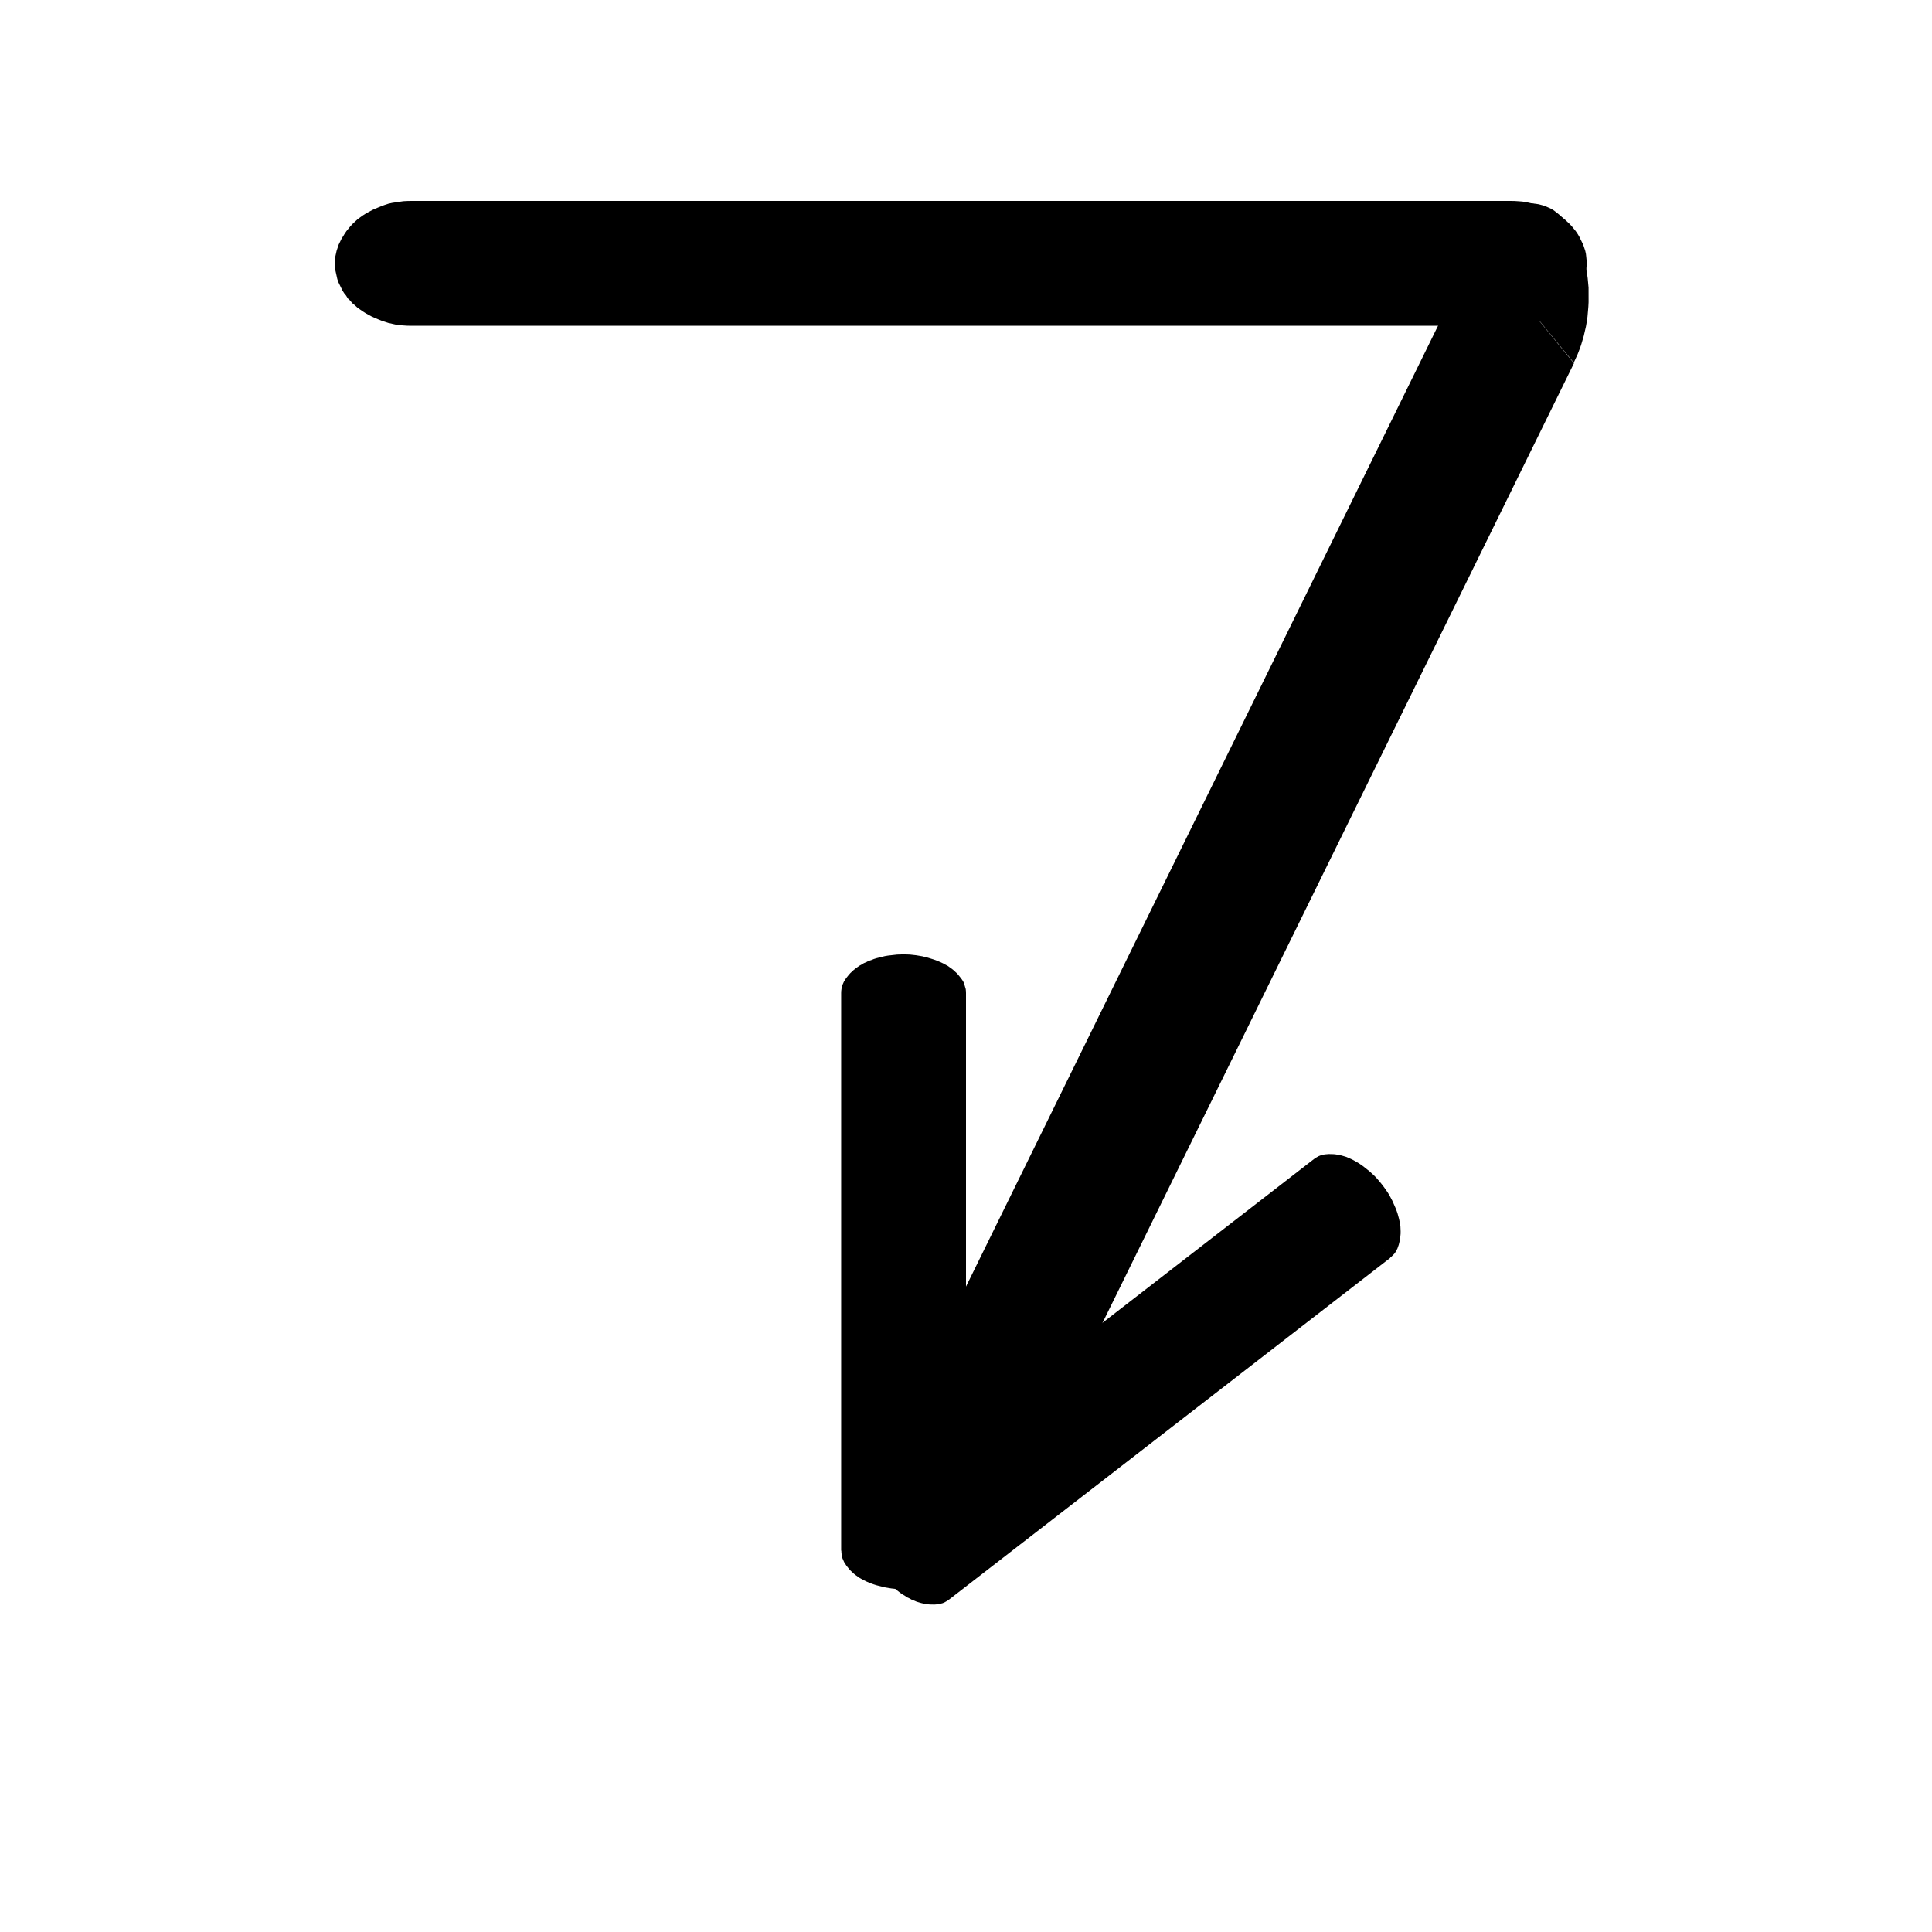
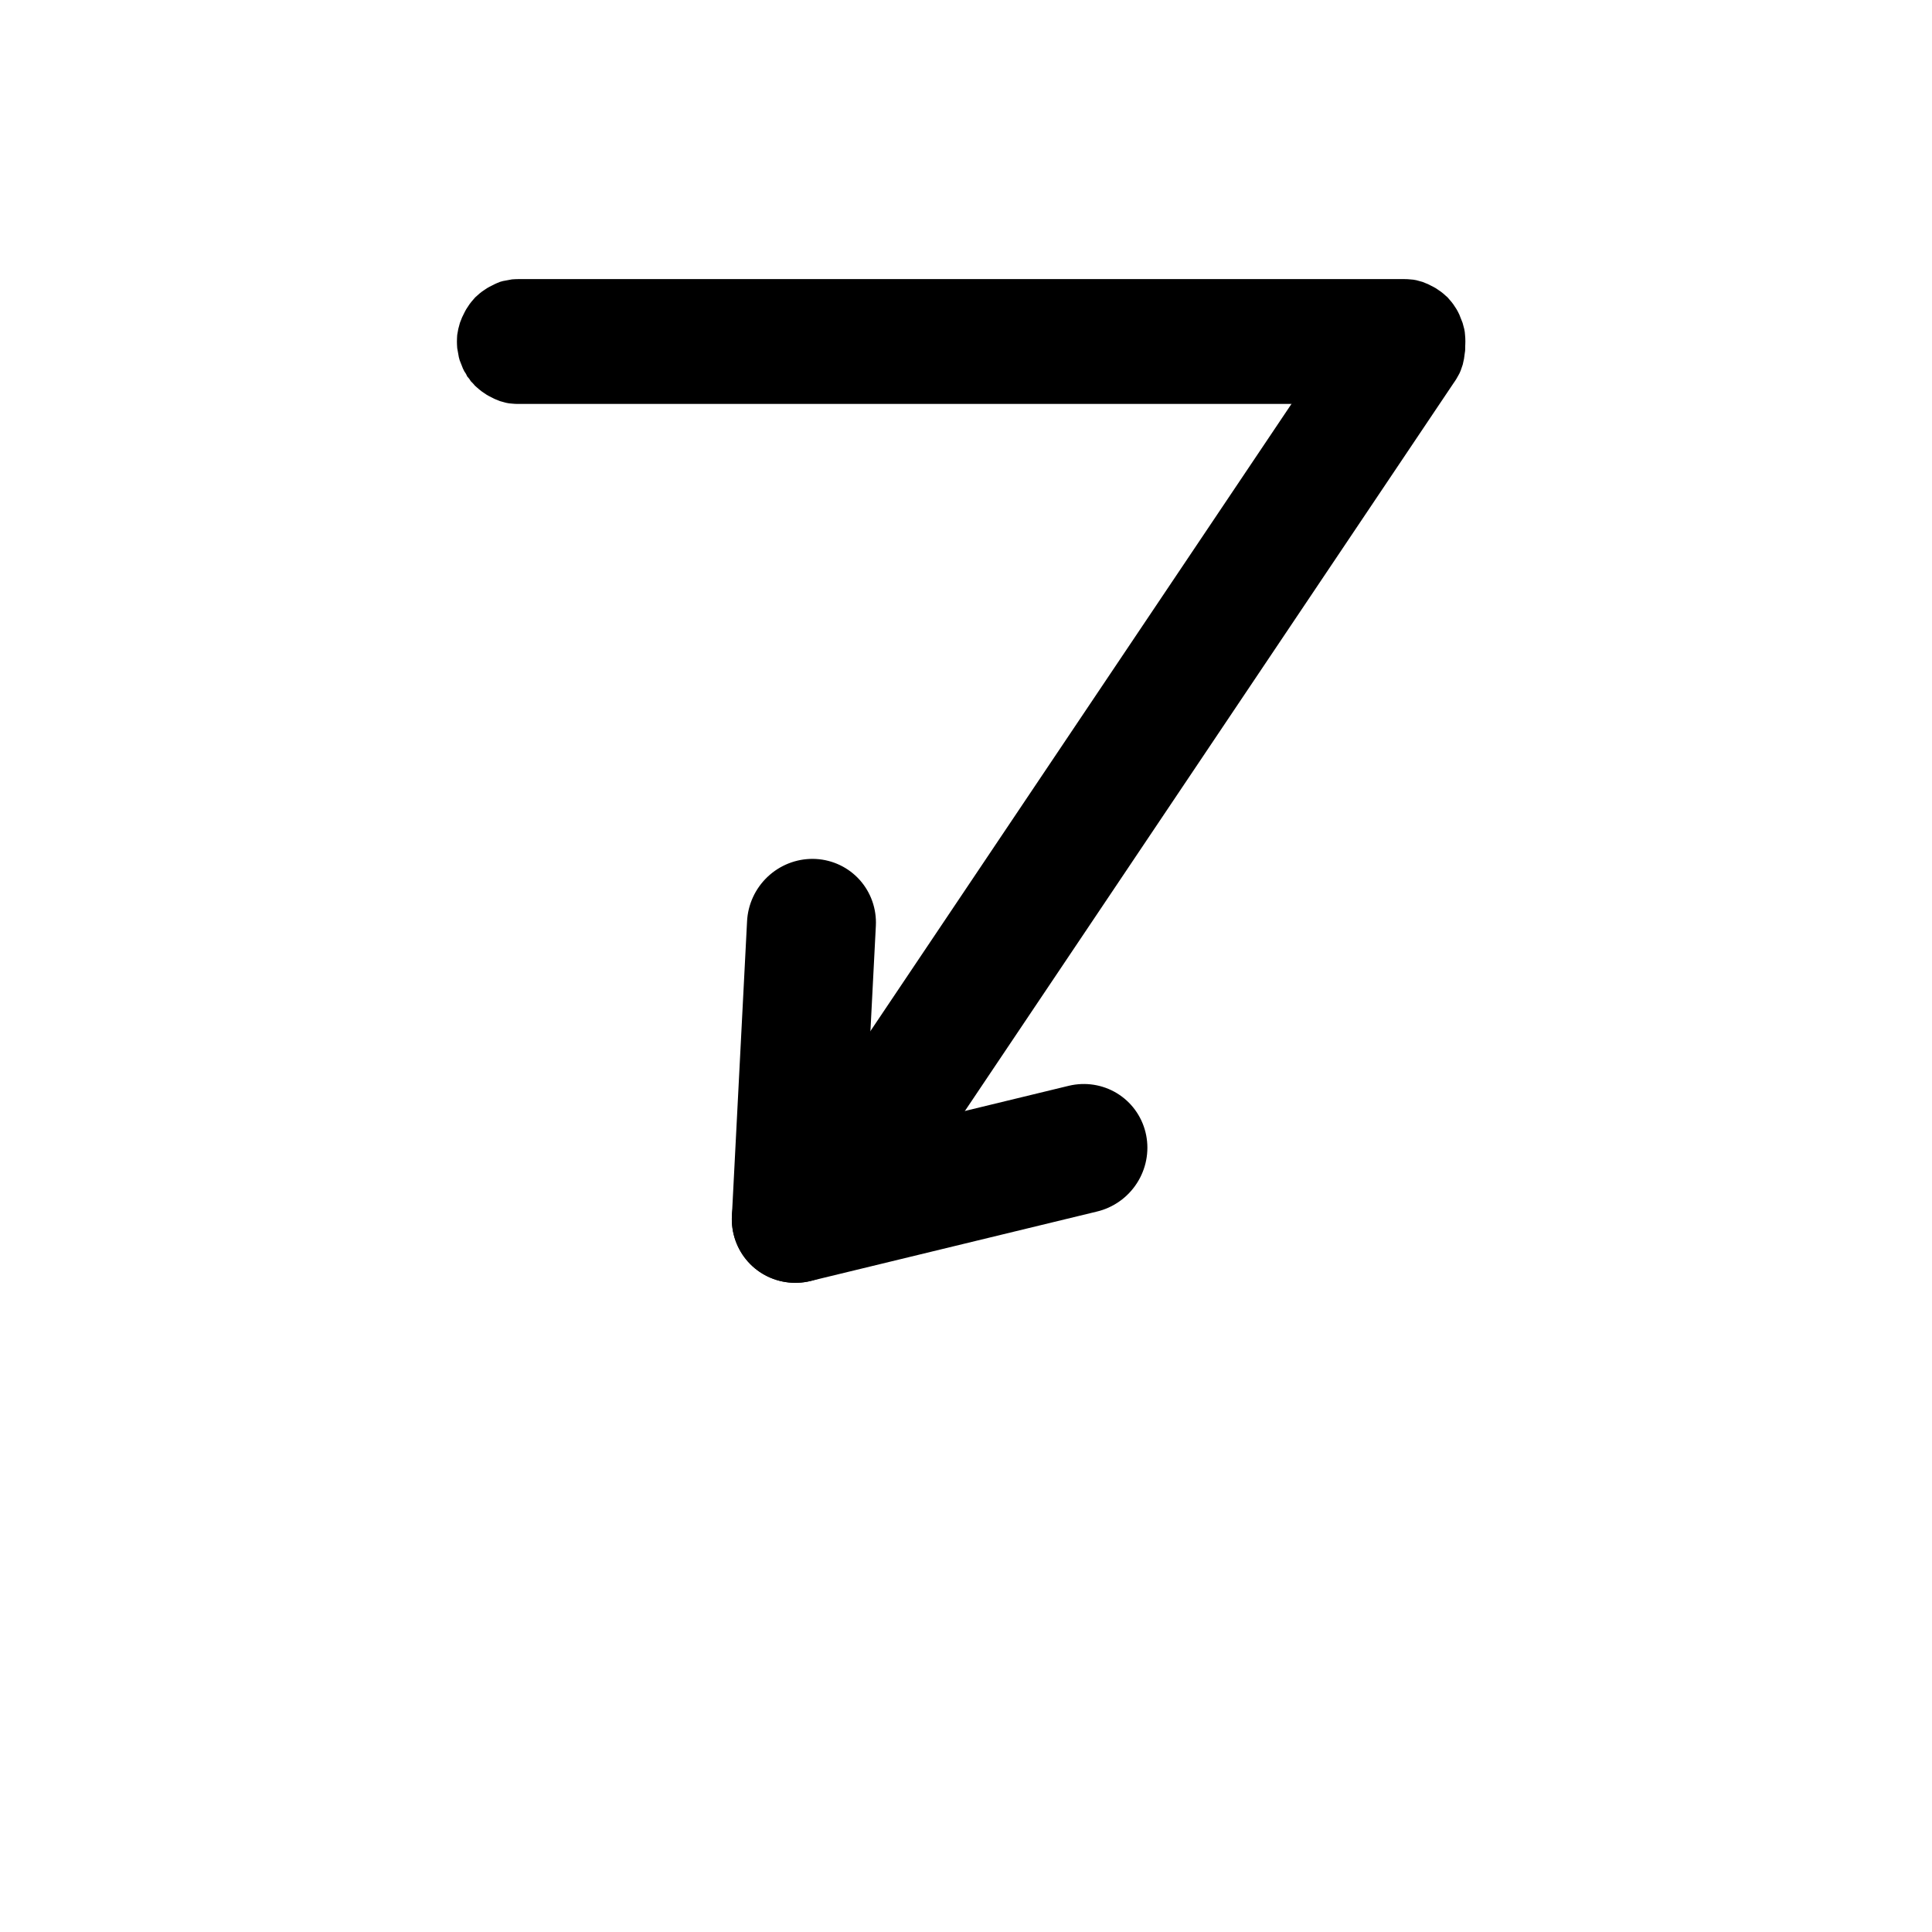
<svg xmlns="http://www.w3.org/2000/svg" width="1000" height="1000" id="svg4152" version="1.1" viewBox="0 0 1000 1000">
  <defs id="defs5498">
    <marker style="overflow:visible" id="marker4233" refX="0" refY="0" orient="auto">
      <path transform="scale(0.8)" style="fill:#000000;fill-opacity:1;fill-rule:evenodd;stroke:#000000;stroke-width:1pt;stroke-opacity:1" d="M 5.77,0 -2.88,5 V -5 Z" id="path4235" />
    </marker>
    <marker style="overflow:visible" id="marker4755" refX="0" refY="0" orient="auto">
      <path transform="scale(0.8)" style="fill:#000000;fill-opacity:1;fill-rule:evenodd;stroke:#000000;stroke-width:1pt;stroke-opacity:1" d="M 5.77,0 -2.88,5 V -5 Z" id="path4757" />
    </marker>
    <marker orient="auto" refY="0" refX="0" id="Arrow1Lend" style="overflow:visible">
      <path id="path4164" d="M 0,0 5,-5 -12.5,0 5,5 Z" style="fill:#000000;fill-opacity:1;fill-rule:evenodd;stroke:#000000;stroke-width:1pt;stroke-opacity:1" transform="matrix(-0.8,0,0,-0.8,-10,0)" />
    </marker>
    <marker orient="auto" refY="0" refX="0" id="Arrow2Lend" style="overflow:visible">
      <path id="path4182" style="fill:#000000;fill-opacity:1;fill-rule:evenodd;stroke:#000000;stroke-width:0.625;stroke-linejoin:round;stroke-opacity:1" d="M 8.719,4.034 -2.207,0.016 8.719,-4.002 c -1.745,2.372 -1.735,5.617 -6e-7,8.035 z" transform="matrix(-1.1,0,0,-1.1,-1.1,0)" />
    </marker>
  </defs>
-   <g id="g13585" transform="matrix(-0.6827375,0.8232147,0.8109285,0.6725478,-170.9583,-220.9844)" />
-   <g style="clip-rule:evenodd;fill-rule:evenodd;paint-order:markers fill stroke;image-rendering:optimizeQuality;shape-rendering:geometricPrecision;text-rendering:geometricPrecision" id="g12983" transform="matrix(125.3078,116.2164,-99.81876,158.1559,373.7627,-290.2937)">
-     <path id="path12985" d="m 3.294,0.218 -0.001,-0.013 -6.485e-4,-0.012 -8.29e-5,-0.012 4.819e-4,-0.012 0.001,-0.012 0.002,-0.011 0.002,-0.011 0.003,-0.011 0.003,-0.01 0.004,-0.01 0.004,-0.01 0.005,-0.009 0.005,-0.009 0.005,-0.008 0.006,-0.008 0.006,-0.008 0.007,-0.007 0.007,-0.007 0.008,-0.006 0.008,-0.006 0.008,-0.005 0.009,-0.005 0.009,-0.004 0.009,-0.004 0.01,-0.003 0.01,-0.003 0.01,-0.002 0.01,-0.001 0.011,-7.24542e-4 0.011,-1.2751e-4 0.011,5.2613334e-4 0.011,0.001 0.011,0.002 0.011,0.002 0.011,0.003 0.011,0.004 0.011,0.004 0.011,0.005 0.011,0.005 0.011,0.006 0.01,0.006 0.01,0.007 0.01,0.007 0.01,0.008 0.01,0.008 0.009,0.008 0.009,0.009 0.009,0.009 0.008,0.01 0.008,0.01 0.008,0.01 0.007,0.01 0.007,0.011 0.007,0.011 0.006,0.011 0.006,0.012 0.005,0.012 0.005,0.012 0.004,0.012 0.004,0.012 0.003,0.012 0.003,0.013 0.002,0.013 0.002,0.013 L 3.294,0.218 Z M 4.17,3.83 3.725,3.772 3.294,0.218 3.739,0.276 Z m 0,0 0.001,0.013 6.485e-4,0.012 8.29e-5,0.012 -4.819e-4,0.012 -0.001,0.012 -0.002,0.011 -0.002,0.011 -0.003,0.011 -0.003,0.01 -0.004,0.01 -0.004,0.01 -0.005,0.009 -0.005,0.009 -0.005,0.008 -0.006,0.008 -0.006,0.008 -0.007,0.007 -0.007,0.007 -0.008,0.006 -0.008,0.006 -0.008,0.005 -0.009,0.005 -0.009,0.004 -0.009,0.004 -0.01,0.003 -0.01,0.003 -0.01,0.002 -0.01,0.001 -0.011,7.263e-4 -0.011,1.327e-4 -0.011,-5.262e-4 -0.011,-0.001 -0.011,-0.002 -0.011,-0.002 -0.011,-0.003 -0.011,-0.004 -0.011,-0.004 -0.011,-0.005 -0.011,-0.005 -0.011,-0.006 -0.01,-0.006 -0.01,-0.007 -0.01,-0.007 -0.01,-0.008 -0.01,-0.008 -0.009,-0.008 -0.009,-0.009 -0.009,-0.009 -0.008,-0.01 -0.008,-0.01 -0.008,-0.01 -0.007,-0.01 -0.007,-0.011 -0.007,-0.011 -0.006,-0.011 -0.006,-0.011 -0.005,-0.012 -0.005,-0.012 -0.004,-0.012 -0.004,-0.012 -0.003,-0.012 -0.003,-0.013 -0.002,-0.013 -0.002,-0.013 0.445,0.058 z" class="fil0" style="stroke-width:1.031;paint-order:markers fill stroke" />
+   <g id="g13585" transform="matrix(-0.6827375,0.8232147,0.8109285,0.6725478,99.04165,-42.98441)">
+     <g transform="matrix(71.38817,0,0,71.38817,-458.8921,525.7142)" id="g10303" style="clip-rule:evenodd;fill-rule:evenodd;stroke:#000000;stroke-width:0.882;stroke-linecap:round;stroke-miterlimit:4;stroke-dasharray:none;stroke-opacity:1;image-rendering:optimizeQuality;shape-rendering:geometricPrecision;text-rendering:geometricPrecision">
+       <line style="stroke:#000000;stroke-width:0.882;stroke-linecap:round;stroke-miterlimit:4;stroke-dasharray:none;stroke-opacity:1" class="fil1 str0" x1="10.6" y1="1.557" x2="8.997" y2="2.77" id="line10305" />
+     </g>
+     <g transform="matrix(71.38817,0,0,71.38817,-458.8921,525.7142)" id="g10307" style="clip-rule:evenodd;fill-rule:evenodd;stroke:#000000;stroke-width:0.882;stroke-linecap:round;stroke-linejoin:round;stroke-miterlimit:4;stroke-dasharray:none;stroke-opacity:1;image-rendering:optimizeQuality;shape-rendering:geometricPrecision;text-rendering:geometricPrecision">
+       <line style="stroke:#000000;stroke-width:0.882;stroke-linecap:round;stroke-linejoin:round;stroke-miterlimit:4;stroke-dasharray:none;stroke-opacity:1" class="fil1 str0" x1="8.997" y1="0.343" x2="10.6" y2="1.557" id="line10309" />
+     </g>
+   </g>
+   <g style="clip-rule:evenodd;fill-rule:evenodd;paint-order:markers fill stroke;image-rendering:optimizeQuality;shape-rendering:geometricPrecision;text-rendering:geometricPrecision" id="g12983" transform="matrix(117.1828,78.6728,-79.86477,118.9582,337.3274,-120.3986)">
+     <path id="path12985" d="M 3.249,0.225 3.249,0.214 3.25,0.202 3.251,0.191 3.253,0.18 3.256,0.169 3.259,0.159 3.262,0.148 3.266,0.138 3.271,0.128 3.276,0.118 3.281,0.109 3.287,0.1 3.293,0.091 3.3,0.082 3.307,0.074 3.315,0.066 3.322,0.059 3.331,0.052 3.339,0.045 3.348,0.039 3.357,0.033 3.367,0.027 3.376,0.022 3.386,0.018 3.397,0.014 3.407,0.01 3.418,0.007 3.429,0.005 3.44,0.003 3.451,0.001 3.463,5.63948e-4 3.474,2.74877e-4 3.486,5.63948e-4 3.497,0.001 3.508,0.003 3.52,0.005 3.53,0.007 3.541,0.01 3.552,0.014 3.562,0.018 l 0.01,0.005 0.01,0.005 0.009,0.005 0.009,0.006 0.009,0.006 0.009,0.007 0.008,0.007 0.008,0.007 0.007,0.008 0.007,0.008 0.007,0.009 0.006,0.009 0.006,0.009 0.005,0.009 0.005,0.01 0.005,0.01 0.004,0.01 0.004,0.01 0.003,0.011 0.003,0.011 0.002,0.011 0.001,0.011 8.809e-4,0.011 2.891e-4,0.012 H 3.249 Z m 0.451,3.249 H 3.249 v -3.249 h 0.451 z m 0,0 -2.891e-4,0.012 -8.809e-4,0.011 -0.001,0.011 -0.002,0.011 -0.003,0.011 -0.003,0.011 -0.004,0.01 -0.004,0.01 -0.005,0.01 -0.005,0.01 -0.005,0.009 -0.006,0.009 -0.006,0.009 -0.007,0.009 -0.007,0.008 -0.007,0.008 -0.008,0.007 -0.008,0.007 -0.009,0.007 -0.009,0.006 -0.009,0.006 -0.009,0.005 -0.01,0.005 -0.01,0.004 L 3.552,3.686 3.541,3.69 3.531,3.693 3.52,3.695 3.508,3.697 3.497,3.698 3.486,3.699 3.474,3.7 3.463,3.699 3.451,3.698 3.44,3.697 3.429,3.695 3.418,3.693 3.407,3.69 3.397,3.686 3.386,3.682 3.376,3.677 3.367,3.672 3.357,3.667 3.348,3.661 3.339,3.655 3.331,3.648 3.323,3.641 3.315,3.634 3.307,3.626 3.3,3.618 3.293,3.609 3.287,3.6 3.281,3.591 3.276,3.582 3.271,3.572 3.266,3.562 3.262,3.552 3.259,3.541 3.256,3.531 3.253,3.52 3.251,3.509 3.25,3.497 3.249,3.486 3.249,3.474 h 0.451 z" class="fil0" style="paint-order:markers fill stroke" />
  </g>
  <g style="clip-rule:evenodd;fill-rule:evenodd;image-rendering:optimizeQuality;shape-rendering:geometricPrecision;text-rendering:geometricPrecision" id="g12987" transform="matrix(141.1426,0,0,143.281,236.5034,144.4597)">
    <line id="line12989" y2="2.88" x2="4.269" y1="3.929" x1="3.474" class="fil1 str0" />
  </g>
  <g style="clip-rule:evenodd;fill-rule:evenodd;image-rendering:optimizeQuality;shape-rendering:geometricPrecision;text-rendering:geometricPrecision" id="g12991" transform="matrix(141.1426,0,0,143.281,236.5034,144.4597)">
    <line id="line12993" y2="3.929" x2="3.474" y1="2.88" x1="2.68" class="fil1 str0" />
  </g>
-   <g style="clip-rule:evenodd;fill-rule:evenodd;image-rendering:optimizeQuality;shape-rendering:geometricPrecision;text-rendering:geometricPrecision" id="g12995" transform="matrix(175.1907,0,0,143.281,173.3596,104)">
+   <g style="clip-rule:evenodd;fill-rule:evenodd;image-rendering:optimizeQuality;shape-rendering:geometricPrecision;text-rendering:geometricPrecision" id="g12995" transform="matrix(141.1426,0,0,143.281,236.5034,144.4597)">
    <path id="path12997" d="m 3.474,0 0.012,2.89071e-4 0.011,8.80979e-4 0.011,0.001 0.011,0.002 0.011,0.003 0.011,0.003 0.01,0.004 0.01,0.004 0.01,0.005 0.01,0.005 0.009,0.005 0.009,0.006 0.009,0.006 0.009,0.007 0.008,0.007 0.008,0.007 0.007,0.008 0.007,0.008 0.007,0.009 0.006,0.009 0.006,0.009 0.005,0.009 0.005,0.01 0.004,0.01 0.004,0.01 0.004,0.01 0.003,0.011 0.003,0.011 0.002,0.011 0.001,0.011 8.672e-4,0.011 2.891e-4,0.012 -2.891e-4,0.012 -8.672e-4,0.011 -0.001,0.011 -0.002,0.011 -0.003,0.011 -0.003,0.011 -0.004,0.01 -0.004,0.01 -0.004,0.01 -0.005,0.01 -0.005,0.009 -0.006,0.009 -0.006,0.009 -0.007,0.009 -0.007,0.008 -0.007,0.008 -0.008,0.007 -0.008,0.007 -0.009,0.007 -0.009,0.006 -0.009,0.006 -0.009,0.005 -0.01,0.005 -0.01,0.005 -0.01,0.004 -0.01,0.004 -0.011,0.003 -0.011,0.003 -0.011,0.002 -0.011,0.001 -0.011,8.8097e-4 -0.012,2.8908e-4 z M 0.225,0.451 V 0 h 3.249 v 0.451 z m 0,0 -0.012,-2.8907e-4 -0.011,-8.8098e-4 -0.011,-0.001 -0.011,-0.002 -0.011,-0.003 -0.011,-0.003 -0.01,-0.004 -0.01,-0.004 -0.01,-0.005 -0.01,-0.005 -0.009,-0.005 -0.009,-0.006 -0.009,-0.006 -0.009,-0.007 L 0.074,0.392 0.066,0.385 0.059,0.377 0.051,0.369 0.045,0.36 0.038,0.352 0.033,0.342 0.027,0.333 0.022,0.323 0.018,0.313 0.014,0.303 0.01,0.293 0.007,0.282 0.005,0.271 0.003,0.26 0.001,0.249 2.89308e-4,0.237 2.37e-7,0.226 2.89308e-4,0.214 0.001,0.202 0.003,0.191 0.005,0.18 l 0.003,-0.011 0.003,-0.011 0.004,-0.01 0.004,-0.01 0.005,-0.01 0.005,-0.01 0.005,-0.009 0.006,-0.009 0.006,-0.009 0.007,-0.009 0.007,-0.008 0.007,-0.008 0.008,-0.007 0.008,-0.007 0.009,-0.007 0.009,-0.006 0.009,-0.006 0.009,-0.005 0.01,-0.005 0.01,-0.005 L 0.148,0.014 0.158,0.01 0.169,0.007 0.18,0.005 0.191,0.003 0.202,0.001 0.214,2.88755e-4 0.225,-3.16e-7 Z" class="fil0" />
  </g>
-   <g style="clip-rule:evenodd;fill-rule:evenodd;image-rendering:optimizeQuality;shape-rendering:geometricPrecision;text-rendering:geometricPrecision" id="g12995-8" transform="matrix(70.23818,-54.39614,87.73114,113.2815,435.9813,788.9809)">
-     <path id="path12997-0" d="m 3.474,0 0.012,2.89071e-4 0.011,8.80979e-4 0.011,0.001 0.011,0.002 0.011,0.003 0.011,0.003 0.01,0.004 0.01,0.004 0.01,0.005 0.01,0.005 0.009,0.005 0.009,0.006 0.009,0.006 0.009,0.007 0.008,0.007 0.008,0.007 0.007,0.008 0.007,0.008 0.007,0.009 0.006,0.009 0.006,0.009 0.005,0.009 0.005,0.01 0.004,0.01 0.004,0.01 0.004,0.01 0.003,0.011 0.003,0.011 0.002,0.011 0.001,0.011 8.672e-4,0.011 2.891e-4,0.012 -2.891e-4,0.012 -8.672e-4,0.011 -0.001,0.011 -0.002,0.011 -0.003,0.011 -0.003,0.011 -0.004,0.01 -0.004,0.01 -0.004,0.01 -0.005,0.01 -0.005,0.009 -0.006,0.009 -0.006,0.009 -0.007,0.009 -0.007,0.008 -0.007,0.008 -0.008,0.007 -0.008,0.007 -0.009,0.007 -0.009,0.006 -0.009,0.006 -0.009,0.005 -0.01,0.005 -0.01,0.005 -0.01,0.004 -0.01,0.004 -0.011,0.003 -0.011,0.003 -0.011,0.002 -0.011,0.001 -0.011,8.8097e-4 -0.012,2.8908e-4 z M 0.225,0.451 V 0 h 3.249 v 0.451 z m 0,0 -0.012,-2.8907e-4 -0.011,-8.8098e-4 -0.011,-0.001 -0.011,-0.002 -0.011,-0.003 -0.011,-0.003 -0.01,-0.004 -0.01,-0.004 -0.01,-0.005 -0.01,-0.005 -0.009,-0.005 -0.009,-0.006 -0.009,-0.006 -0.009,-0.007 L 0.074,0.392 0.066,0.385 0.059,0.377 0.051,0.369 0.045,0.36 0.038,0.352 0.033,0.342 0.027,0.333 0.022,0.323 0.018,0.313 0.014,0.303 0.01,0.293 0.007,0.282 0.005,0.271 0.003,0.26 0.001,0.249 2.89308e-4,0.237 2.37e-7,0.226 2.89308e-4,0.214 0.001,0.202 0.003,0.191 0.005,0.18 l 0.003,-0.011 0.003,-0.011 0.004,-0.01 0.004,-0.01 0.005,-0.01 0.005,-0.01 0.005,-0.009 0.006,-0.009 0.006,-0.009 0.007,-0.009 0.007,-0.008 0.007,-0.008 0.008,-0.007 0.008,-0.007 0.009,-0.007 0.009,-0.006 0.009,-0.006 0.009,-0.005 0.01,-0.005 0.01,-0.005 L 0.148,0.014 0.158,0.01 0.169,0.007 0.18,0.005 0.191,0.003 0.202,0.001 0.214,2.88755e-4 0.225,-3.16e-7 Z" class="fil0" />
-   </g>
-   <g style="clip-rule:evenodd;fill-rule:evenodd;image-rendering:optimizeQuality;shape-rendering:geometricPrecision;text-rendering:geometricPrecision" id="g12995-8-0" transform="matrix(0,88.83885,-143.281,0,500,493.9935)">
-     <path id="path12997-0-3" d="m 3.474,0 0.012,2.89071e-4 0.011,8.80979e-4 0.011,0.001 0.011,0.002 0.011,0.003 0.011,0.003 0.01,0.004 0.01,0.004 0.01,0.005 0.01,0.005 0.009,0.005 0.009,0.006 0.009,0.006 0.009,0.007 0.008,0.007 0.008,0.007 0.007,0.008 0.007,0.008 0.007,0.009 0.006,0.009 0.006,0.009 0.005,0.009 0.005,0.01 0.004,0.01 0.004,0.01 0.004,0.01 0.003,0.011 0.003,0.011 0.002,0.011 0.001,0.011 8.672e-4,0.011 2.891e-4,0.012 -2.891e-4,0.012 -8.672e-4,0.011 -0.001,0.011 -0.002,0.011 -0.003,0.011 -0.003,0.011 -0.004,0.01 -0.004,0.01 -0.004,0.01 -0.005,0.01 -0.005,0.009 -0.006,0.009 -0.006,0.009 -0.007,0.009 -0.007,0.008 -0.007,0.008 -0.008,0.007 -0.008,0.007 -0.009,0.007 -0.009,0.006 -0.009,0.006 -0.009,0.005 -0.01,0.005 -0.01,0.005 -0.01,0.004 -0.01,0.004 -0.011,0.003 -0.011,0.003 -0.011,0.002 -0.011,0.001 -0.011,8.8097e-4 -0.012,2.8908e-4 z M 0.225,0.451 V 0 h 3.249 v 0.451 z m 0,0 -0.012,-2.8907e-4 -0.011,-8.8098e-4 -0.011,-0.001 -0.011,-0.002 -0.011,-0.003 -0.011,-0.003 -0.01,-0.004 -0.01,-0.004 -0.01,-0.005 -0.01,-0.005 -0.009,-0.005 -0.009,-0.006 -0.009,-0.006 -0.009,-0.007 L 0.074,0.392 0.066,0.385 0.059,0.377 0.051,0.369 0.045,0.36 0.038,0.352 0.033,0.342 0.027,0.333 0.022,0.323 0.018,0.313 0.014,0.303 0.01,0.293 0.007,0.282 0.005,0.271 0.003,0.26 0.001,0.249 2.89308e-4,0.237 2.37e-7,0.226 2.89308e-4,0.214 0.001,0.202 0.003,0.191 0.005,0.18 l 0.003,-0.011 0.003,-0.011 0.004,-0.01 0.004,-0.01 0.005,-0.01 0.005,-0.01 0.005,-0.009 0.006,-0.009 0.006,-0.009 0.007,-0.009 0.007,-0.008 0.007,-0.008 0.008,-0.007 0.008,-0.007 0.009,-0.007 0.009,-0.006 0.009,-0.006 0.009,-0.005 0.01,-0.005 0.01,-0.005 L 0.148,0.014 0.158,0.01 0.169,0.007 0.18,0.005 0.191,0.003 0.202,0.001 0.214,2.88755e-4 0.225,-3.16e-7 Z" class="fil0" />
-   </g>
</svg>
